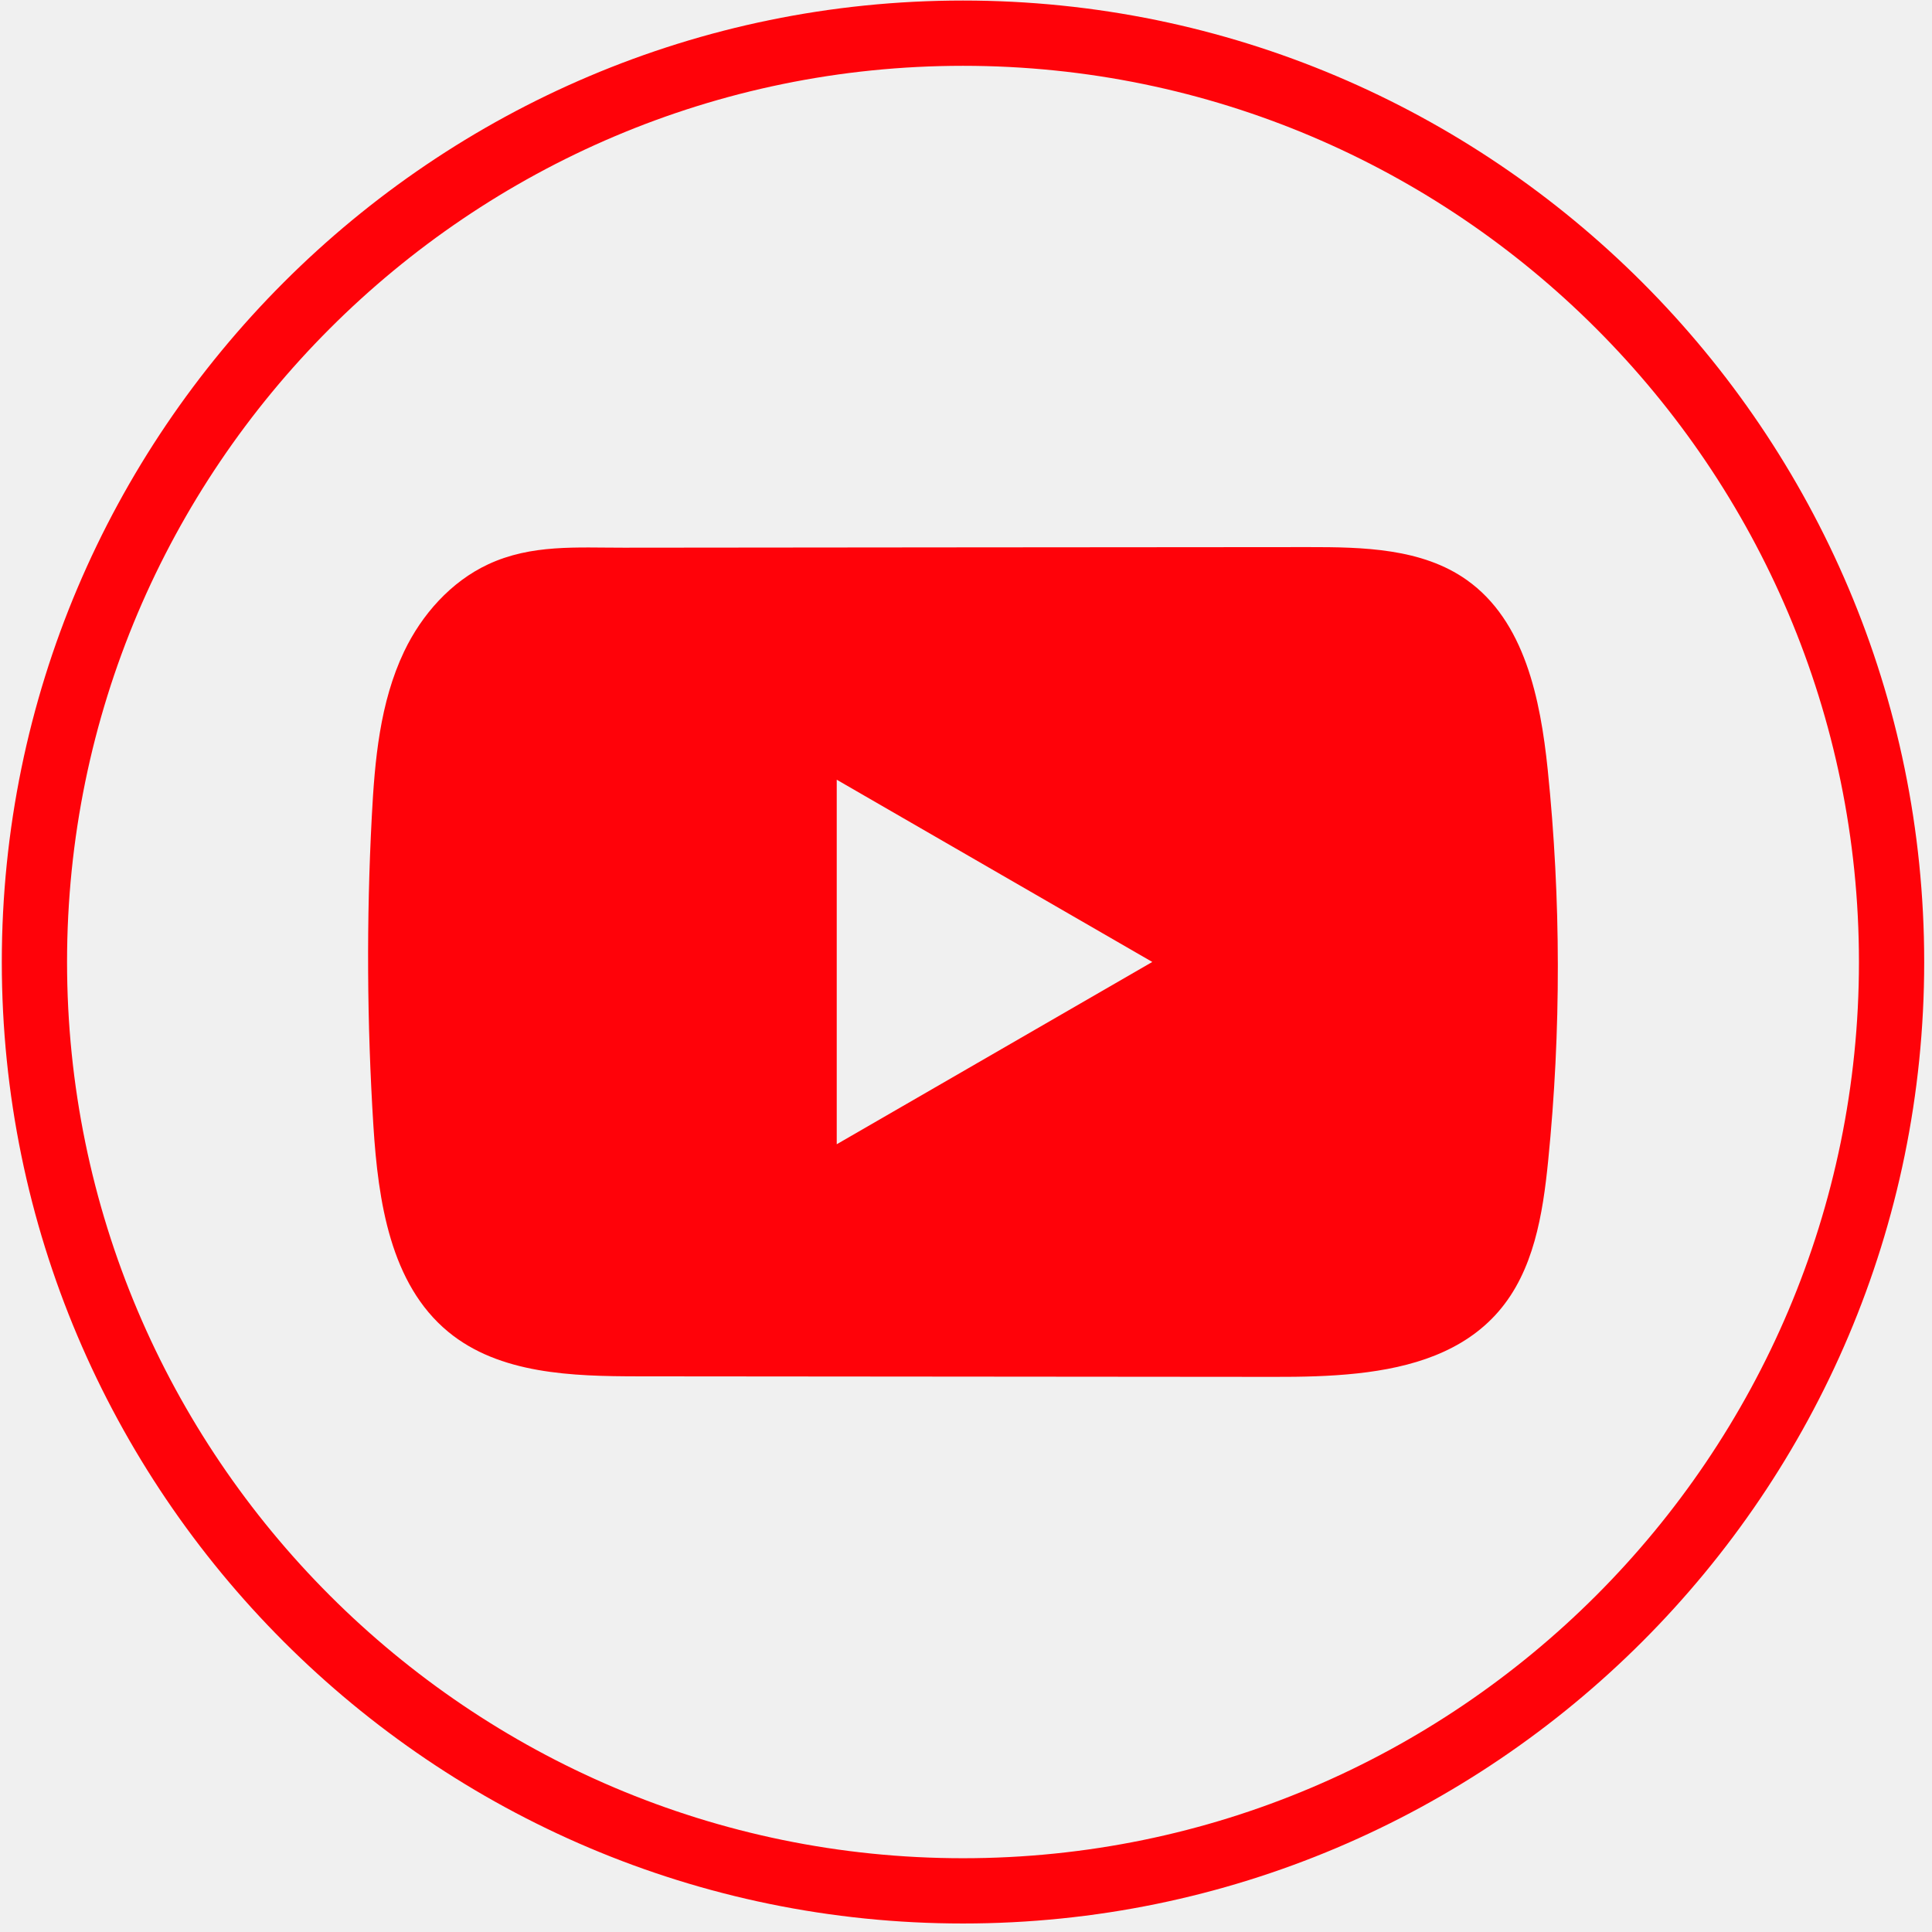
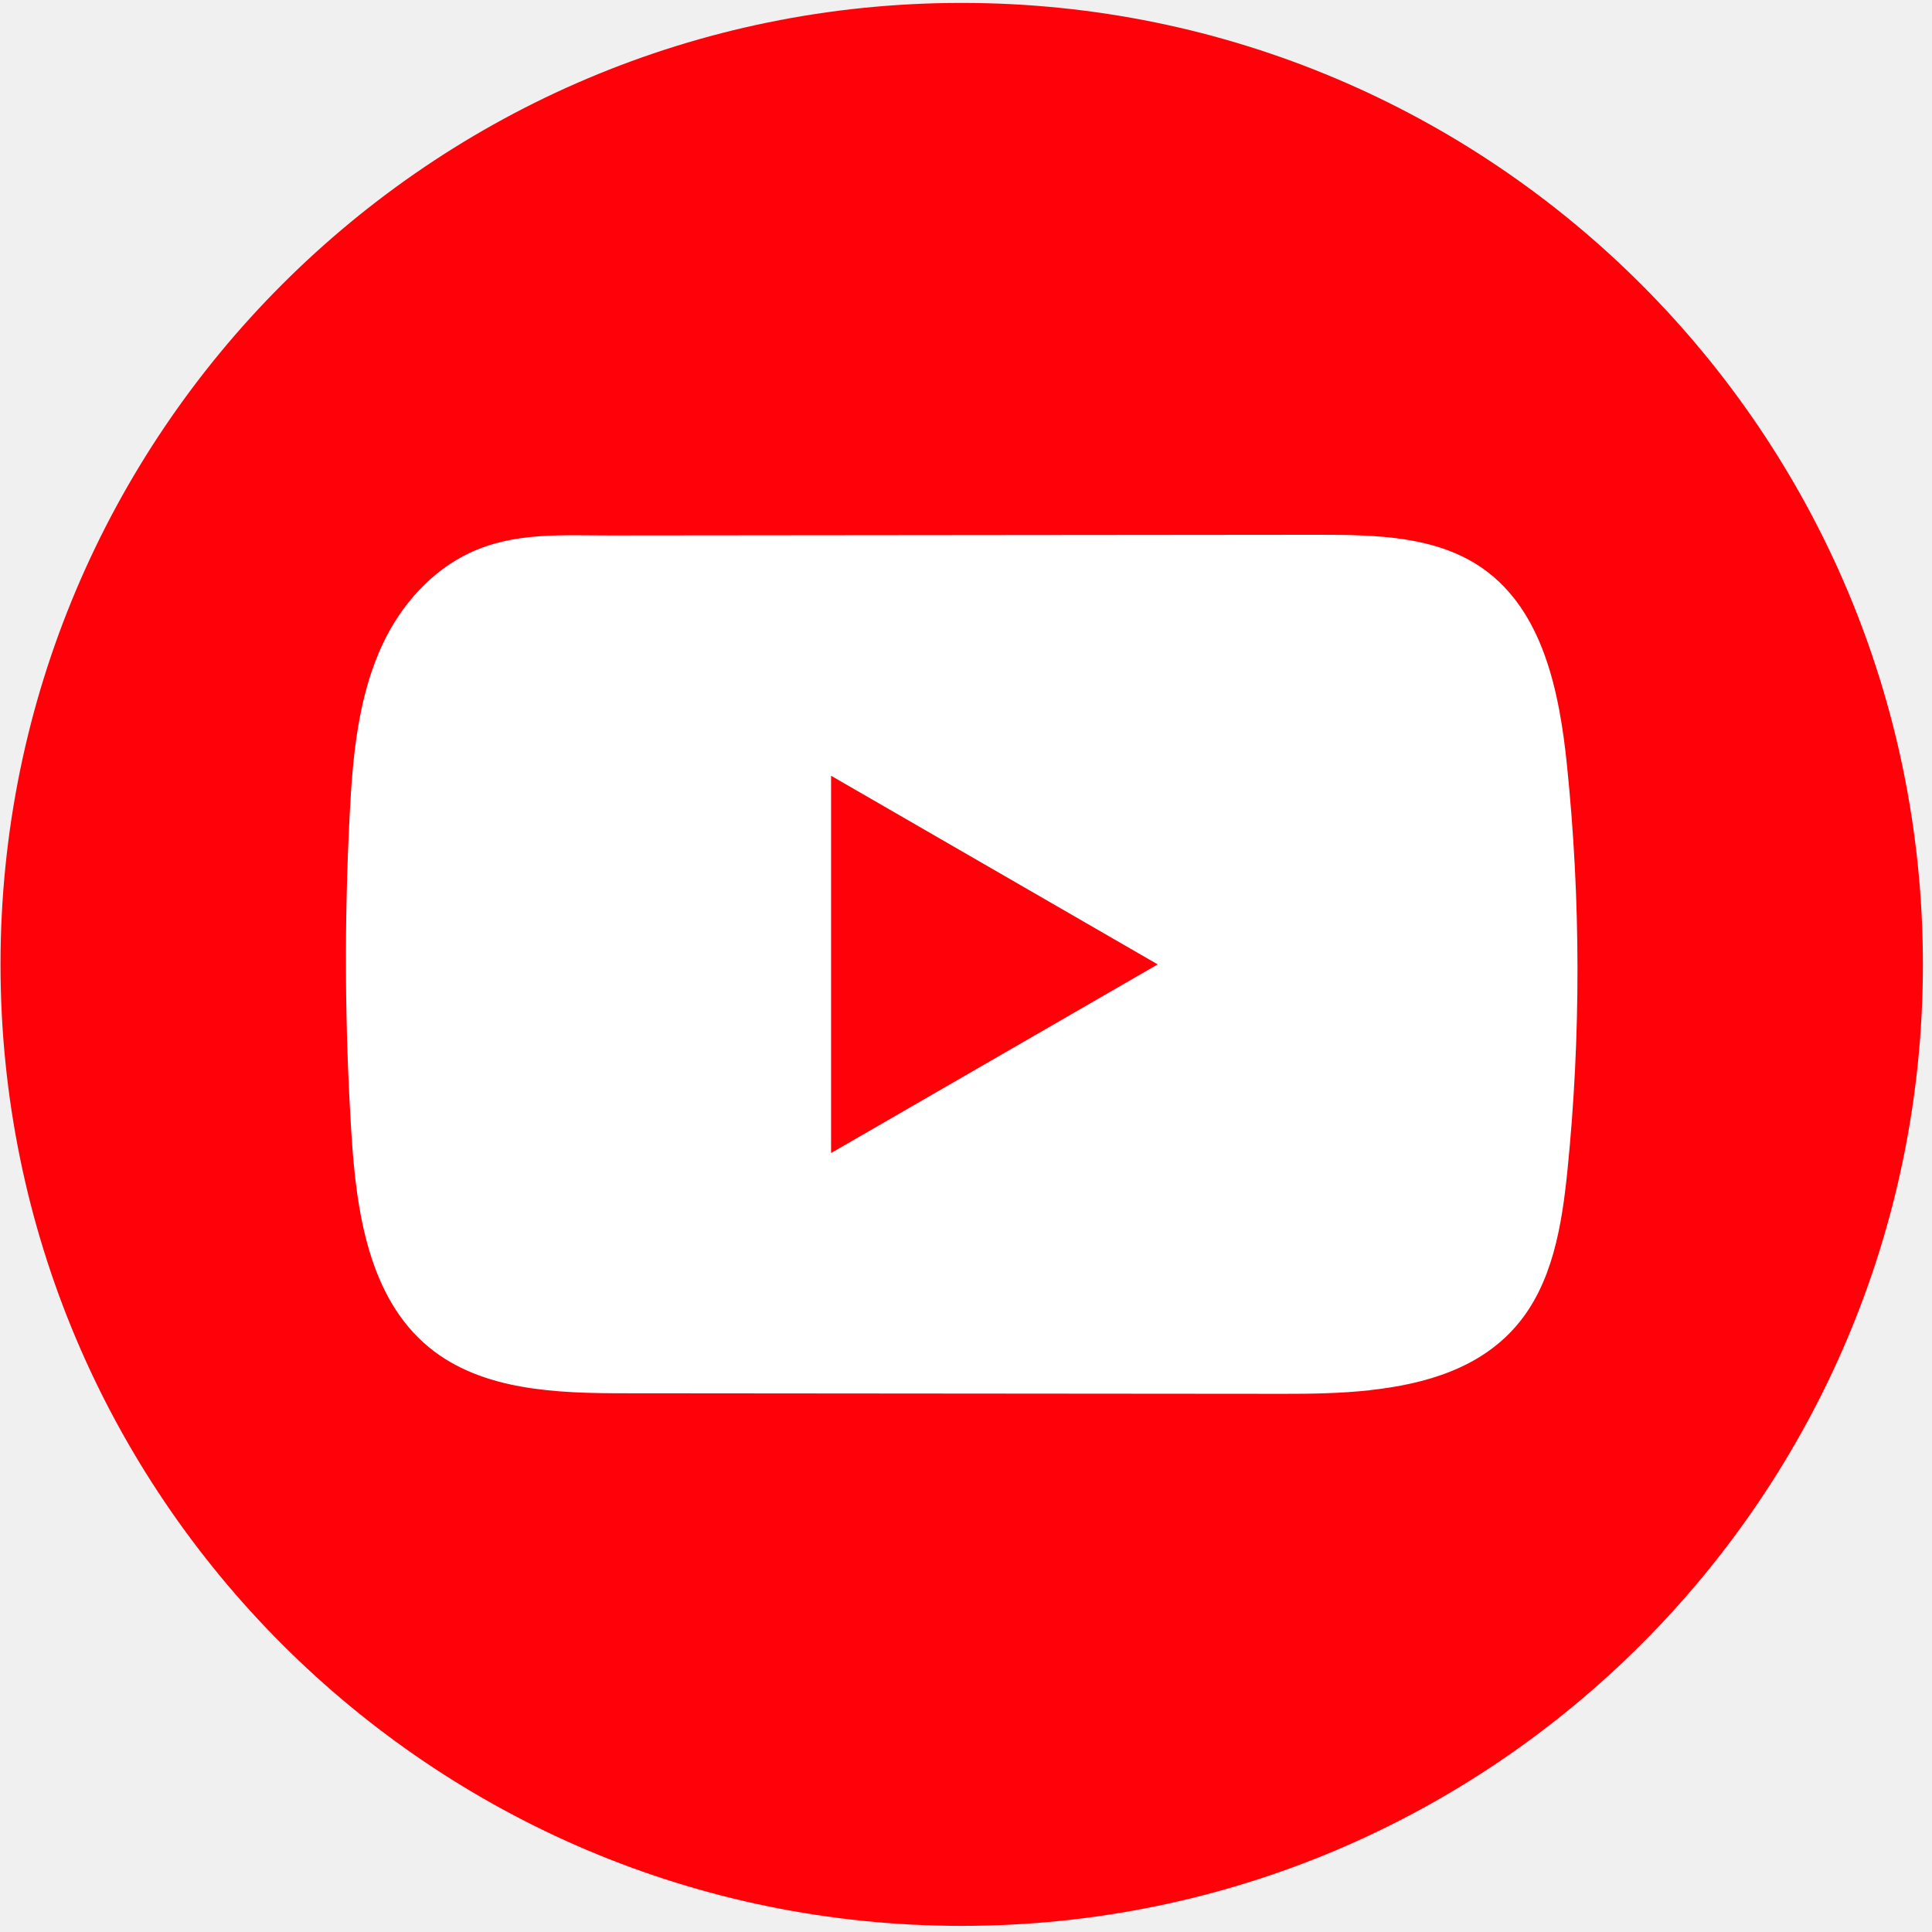
<svg xmlns="http://www.w3.org/2000/svg" width="201" height="201" viewBox="0 0 201 201" fill="none">
-   <path d="M100.188 200.115C45.046 200.115 0.188 155.244 0.188 100.086C0.188 44.927 45.046 0.056 100.188 0.056C155.33 0.056 200.188 44.927 200.188 100.086C200.188 155.244 155.33 200.115 100.188 200.115ZM100.188 6.847C48.793 6.847 6.976 48.676 6.976 100.086C6.976 151.496 48.793 193.325 100.188 193.325C151.583 193.325 193.4 151.496 193.4 100.086C193.4 48.676 151.583 6.847 100.188 6.847Z" fill="#FF0209" />
-   <path d="M161.019 80.061C160.259 72.721 158.623 64.606 152.601 60.342C147.938 57.035 141.808 56.913 136.085 56.919C123.988 56.926 111.885 56.94 99.788 56.947C88.152 56.96 76.517 56.967 64.882 56.98C60.021 56.987 55.296 56.607 50.782 58.712C46.906 60.518 43.871 63.954 42.045 67.777C39.513 73.094 38.984 79.117 38.678 84.998C38.115 95.706 38.176 106.442 38.848 117.144C39.344 124.952 40.599 133.583 46.634 138.56C51.984 142.967 59.532 143.185 66.47 143.191C88.492 143.212 110.52 143.232 132.548 143.246C135.372 143.253 138.319 143.198 141.197 142.886C146.858 142.275 152.255 140.652 155.894 136.455C159.566 132.225 160.51 126.338 161.067 120.763C162.424 107.236 162.411 93.581 161.019 80.061ZM87.052 119.045V81.12L119.881 100.079L87.052 119.045Z" fill="#FF0209" />
+   <path d="M200.053 100.333C200.053 45.088 155.282 0.303 100.053 0.303C44.825 0.303 0.053 45.088 0.053 100.333C0.053 155.577 44.825 200.362 100.053 200.362C155.282 200.362 200.053 155.577 200.053 100.333Z" fill="#FF0209" />
+   <path d="M142.503 144.637C139.523 144.96 136.474 145.016 133.55 145.009C110.748 144.988 87.946 144.967 65.15 144.953C57.976 144.953 50.162 144.721 44.618 140.159C38.371 135.007 37.071 126.073 36.565 117.99C35.862 106.912 35.806 95.799 36.382 84.715C36.698 78.628 37.254 72.393 39.874 66.882C41.758 62.925 44.899 59.368 48.918 57.498C53.591 55.327 58.482 55.713 63.513 55.706C75.557 55.692 87.601 55.685 99.645 55.671C112.167 55.657 124.696 55.65 137.218 55.636C143.135 55.636 149.487 55.755 154.315 59.178C160.548 63.593 162.241 71.992 163.021 79.591C164.462 93.585 164.483 107.728 163.078 121.722C162.494 127.493 161.524 133.594 157.723 137.973C153.956 142.317 148.37 143.99 142.51 144.63L142.503 144.637Z" fill="white" />
+   <path d="M120.445 100.333L86.463 80.708V119.958L120.445 100.333Z" fill="#FF0209" />
</svg>
